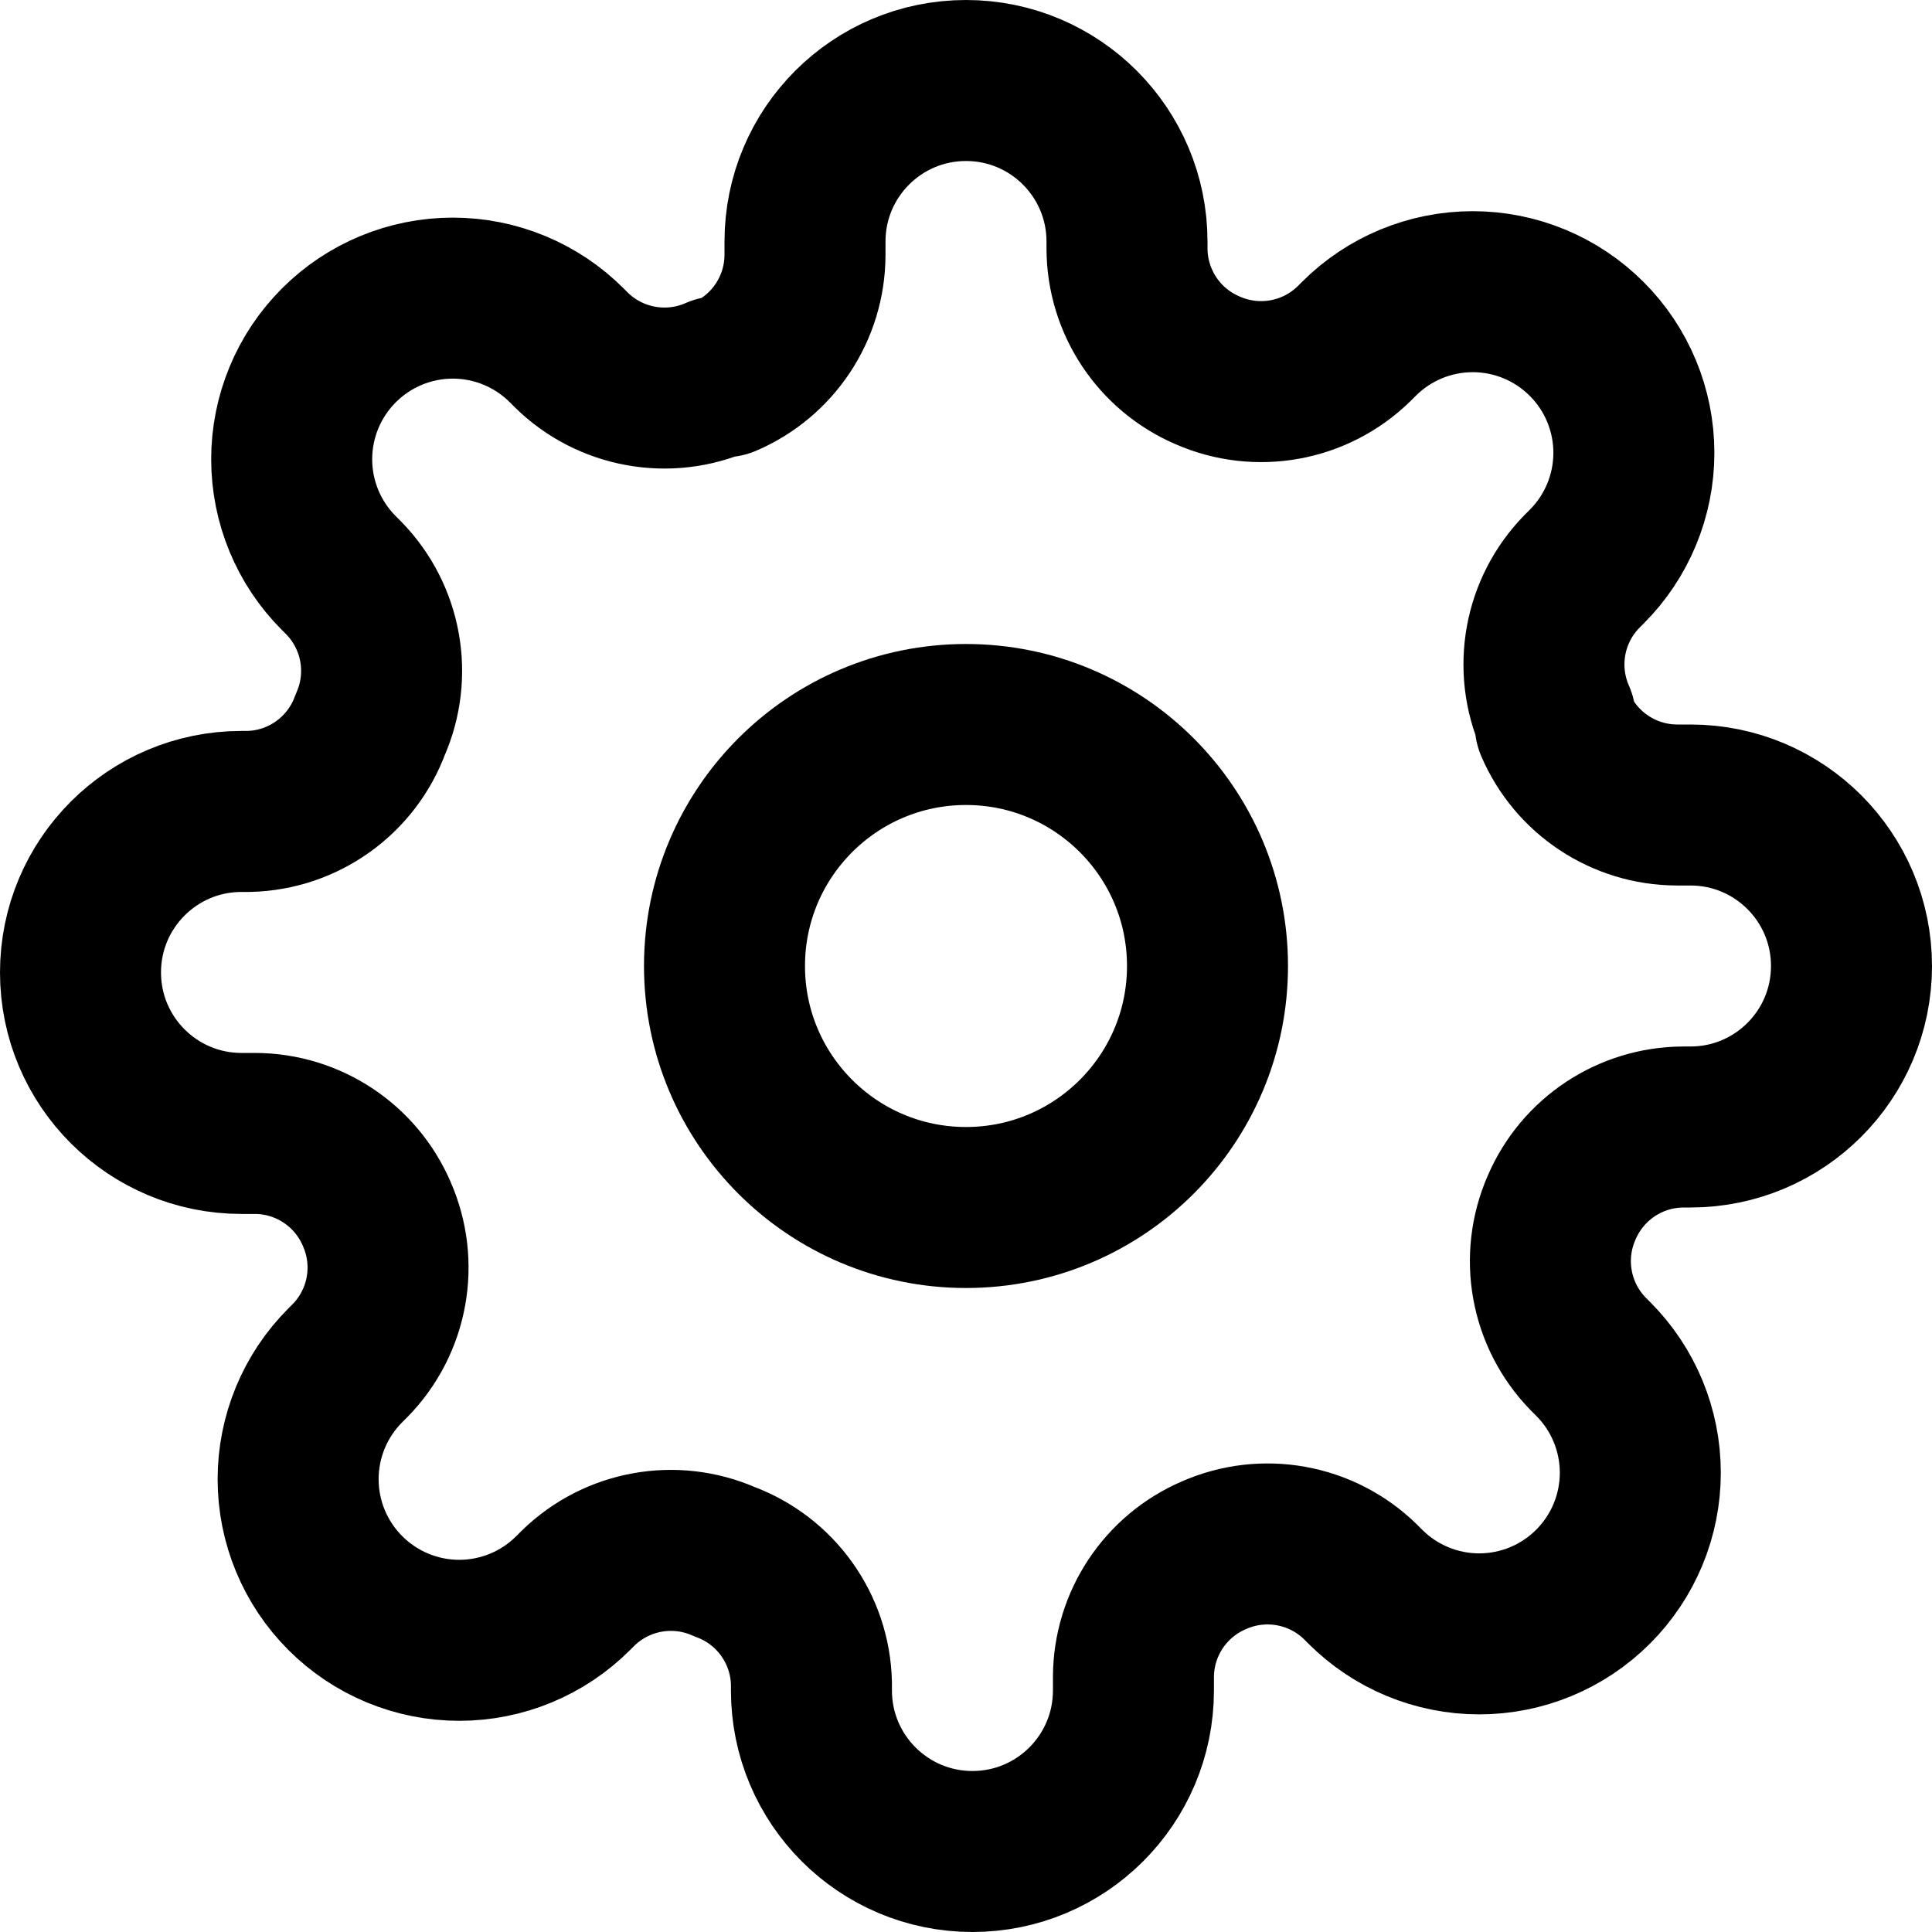
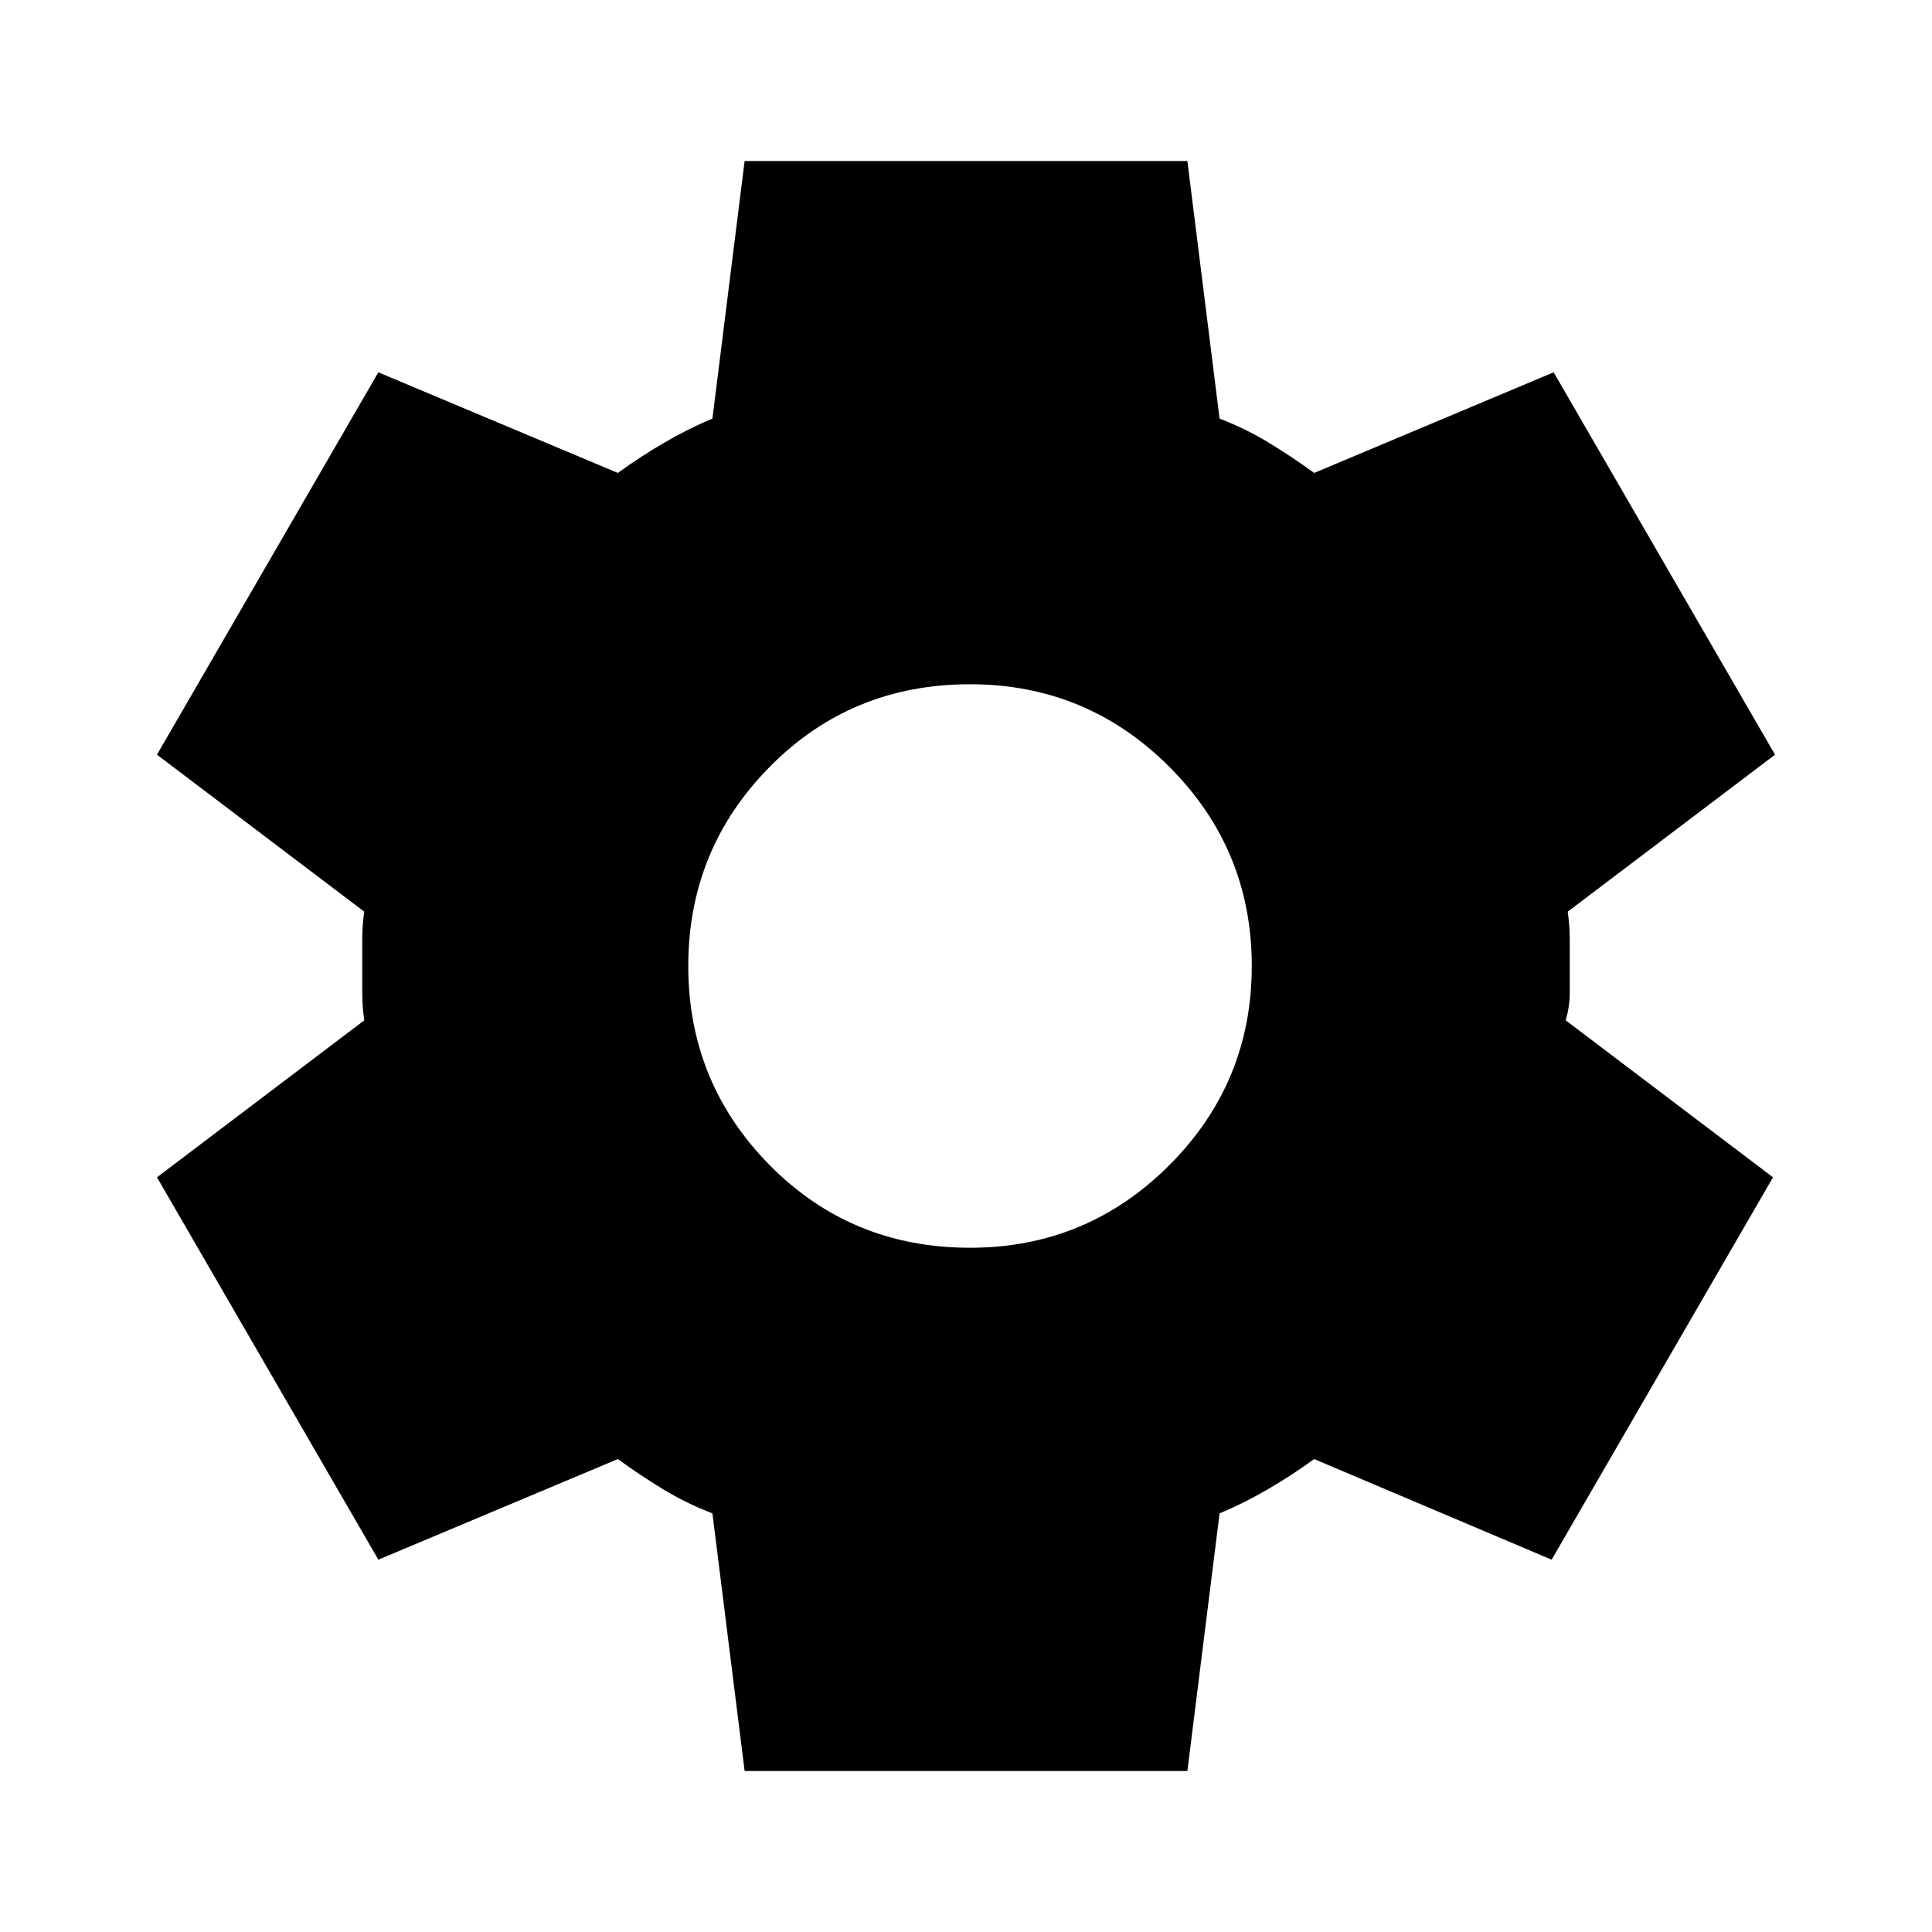
- <svg xmlns="http://www.w3.org/2000/svg" width="24" height="24" viewBox="0 0 24 24" fill="none" stroke="currentColor" stroke-width="2" stroke-linecap="round" stroke-linejoin="round" class="feather feather-settings">
-   <circle cx="12" cy="12" r="3" />
-   <path d="M19.4 15a1.65 1.65 0 0 0 .33 1.82l.06.06a2 2 0 0 1 0 2.83 2 2 0 0 1-2.83 0l-.06-.06a1.65 1.65 0 0 0-1.82-.33 1.65 1.65 0 0 0-1 1.51V21a2 2 0 0 1-2 2 2 2 0 0 1-2-2v-.09A1.65 1.65 0 0 0 9 19.4a1.65 1.65 0 0 0-1.82.33l-.06.06a2 2 0 0 1-2.83 0 2 2 0 0 1 0-2.83l.06-.06a1.65 1.65 0 0 0 .33-1.82 1.65 1.65 0 0 0-1.51-1H3a2 2 0 0 1-2-2 2 2 0 0 1 2-2h.09A1.65 1.65 0 0 0 4.6 9a1.65 1.65 0 0 0-.33-1.82l-.06-.06a2 2 0 0 1 0-2.83 2 2 0 0 1 2.83 0l.06.06a1.65 1.65 0 0 0 1.82.33H9a1.65 1.65 0 0 0 1-1.51V3a2 2 0 0 1 2-2 2 2 0 0 1 2 2v.09a1.65 1.65 0 0 0 1 1.51 1.65 1.65 0 0 0 1.82-.33l.06-.06a2 2 0 0 1 2.83 0 2 2 0 0 1 0 2.83l-.06.06a1.65 1.65 0 0 0-.33 1.82V9a1.65 1.65 0 0 0 1.51 1H21a2 2 0 0 1 2 2 2 2 0 0 1-2 2h-.09a1.65 1.65 0 0 0-1.51 1z" />
+ <svg xmlns="http://www.w3.org/2000/svg" height="24" viewBox="0 -960 960 960" width="24">
+   <path d="m370-80-16-128q-13-5-24.5-12T307-235l-119 50L78-375l103-78q-1-7-1-13.5v-27q0-6.5 1-13.5L78-585l110-190 119 50q11-8 23-15t24-12l16-128h220l16 128q13 5 24.5 12t22.5 15l119-50 110 190-103 78q1 7 1 13.5v27q0 6.5-2 13.5l103 78-110 190-118-50q-11 8-23 15t-24 12L590-80H370Zm112-260q58 0 99-41t41-99q0-58-41-99t-99-41q-59 0-99.5 41T342-480q0 58 40.5 99t99.5 41Z" />
</svg>
